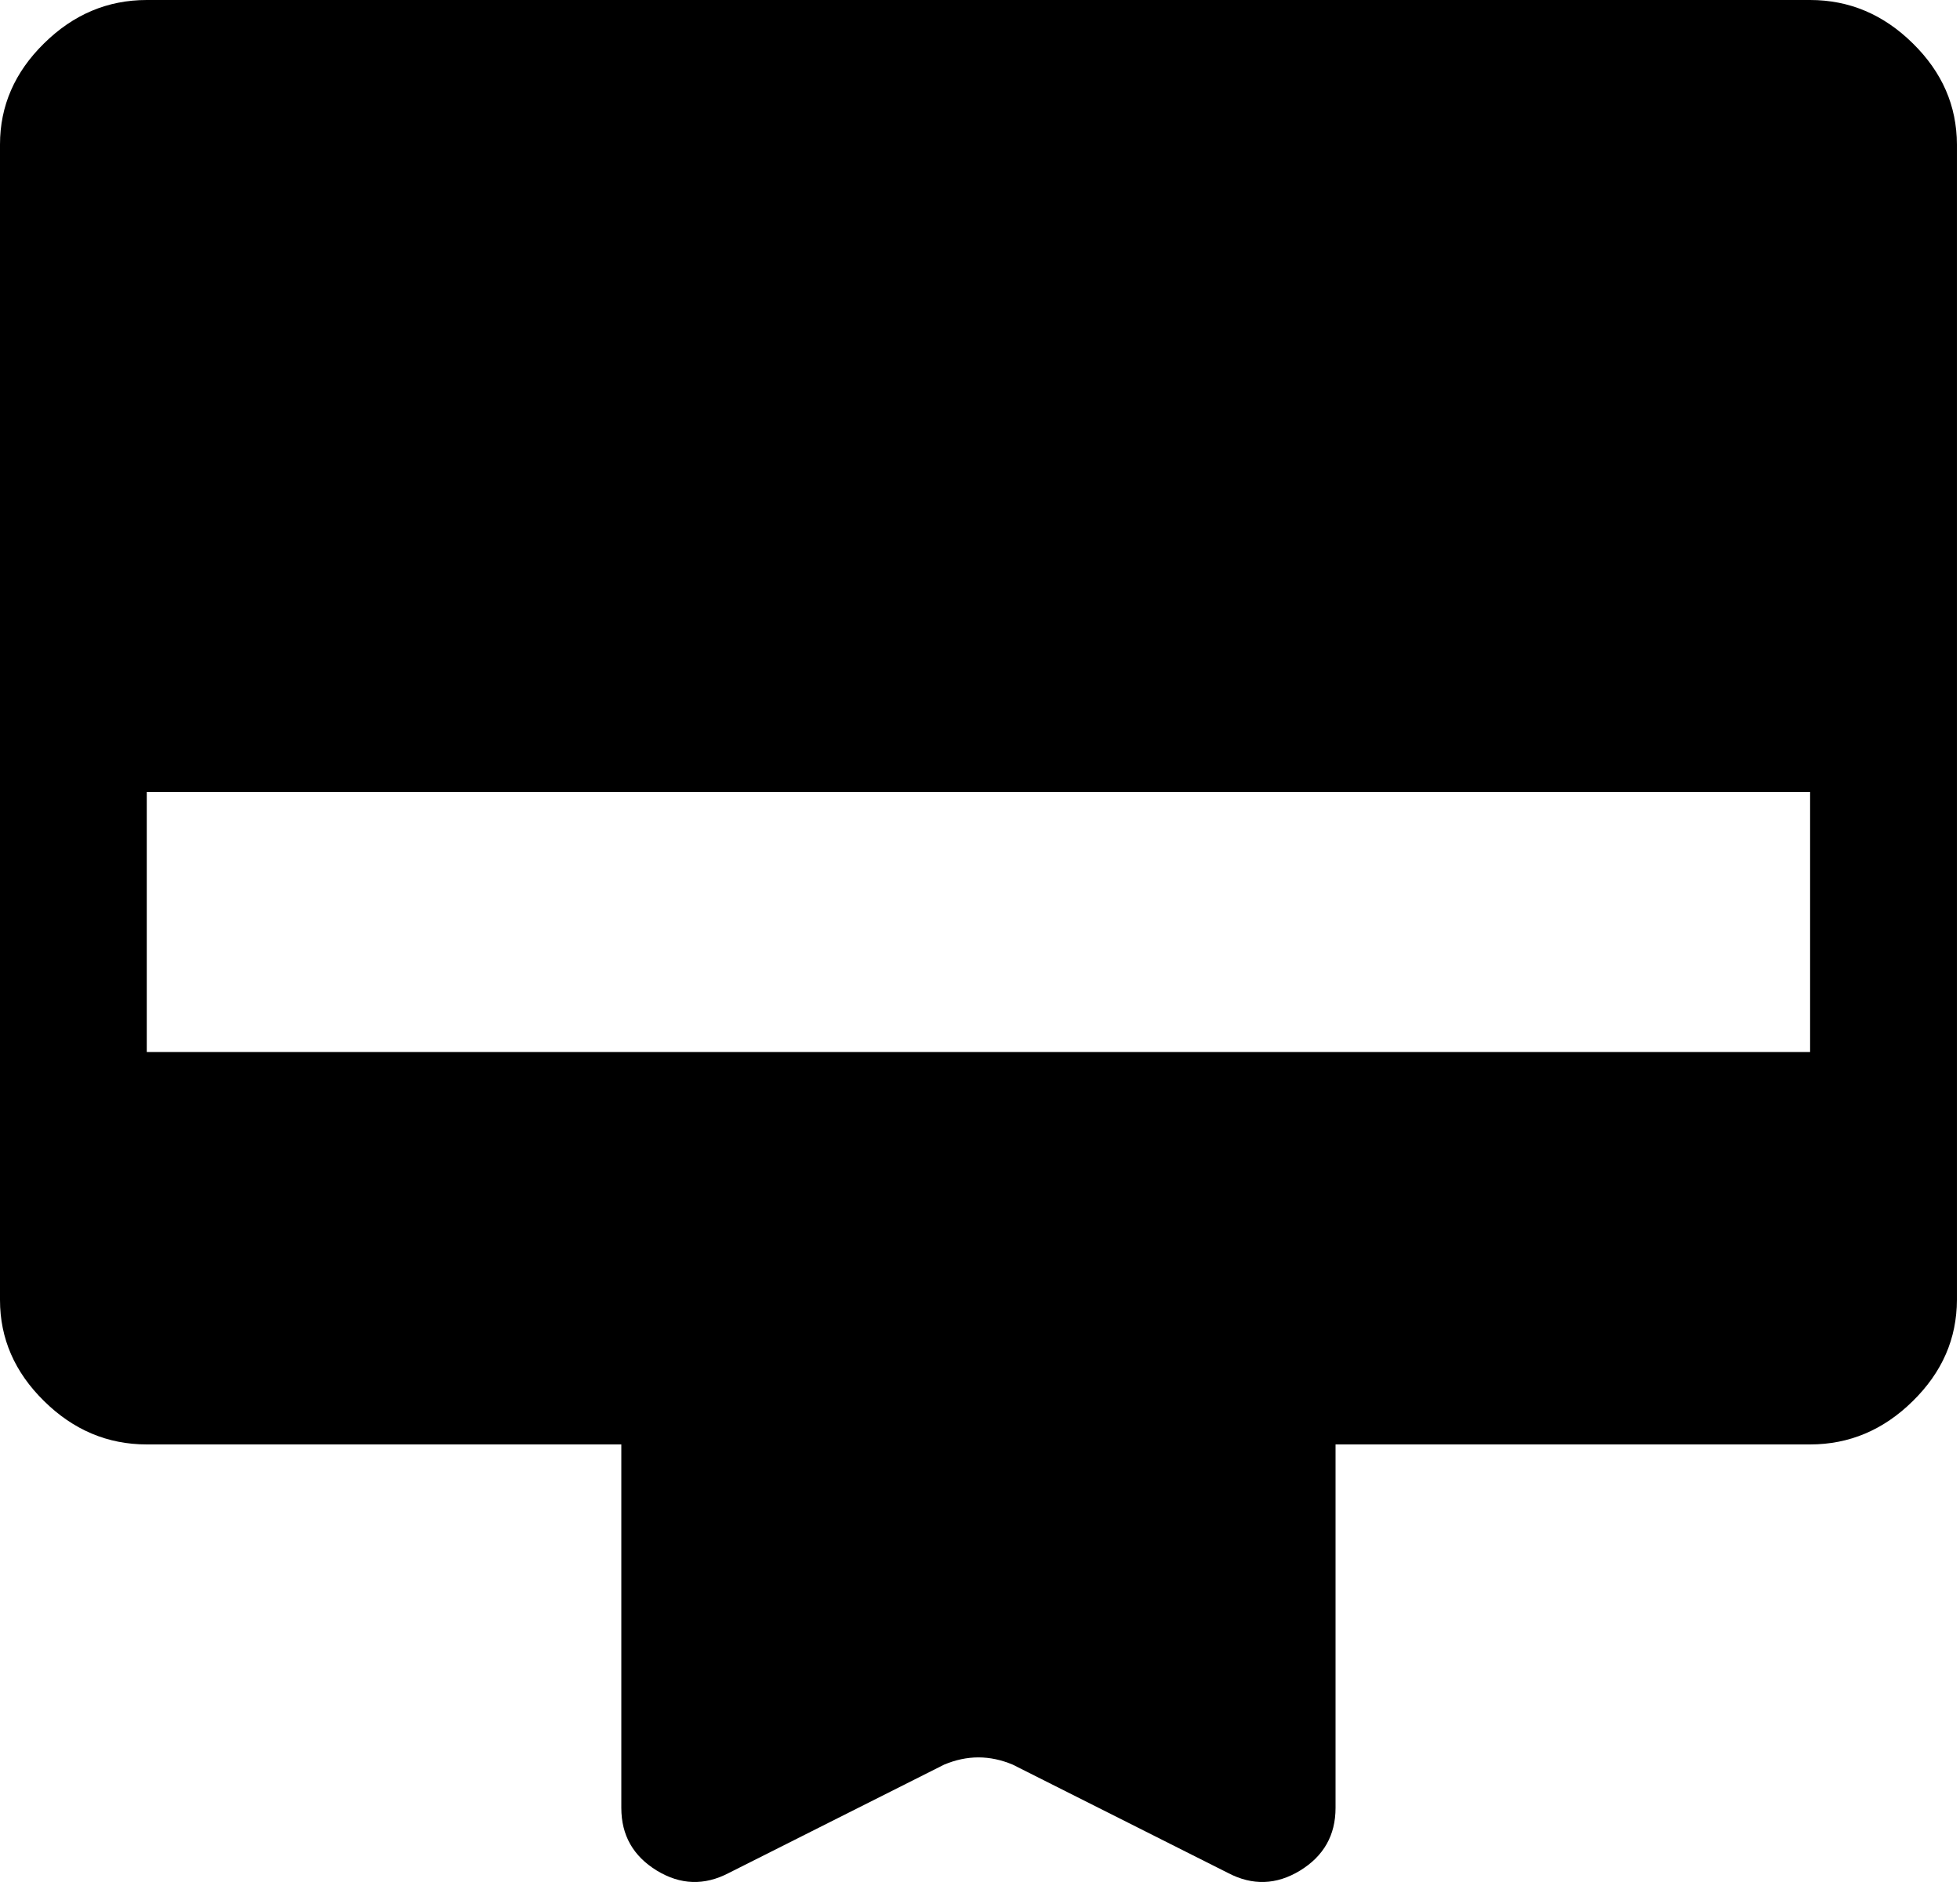
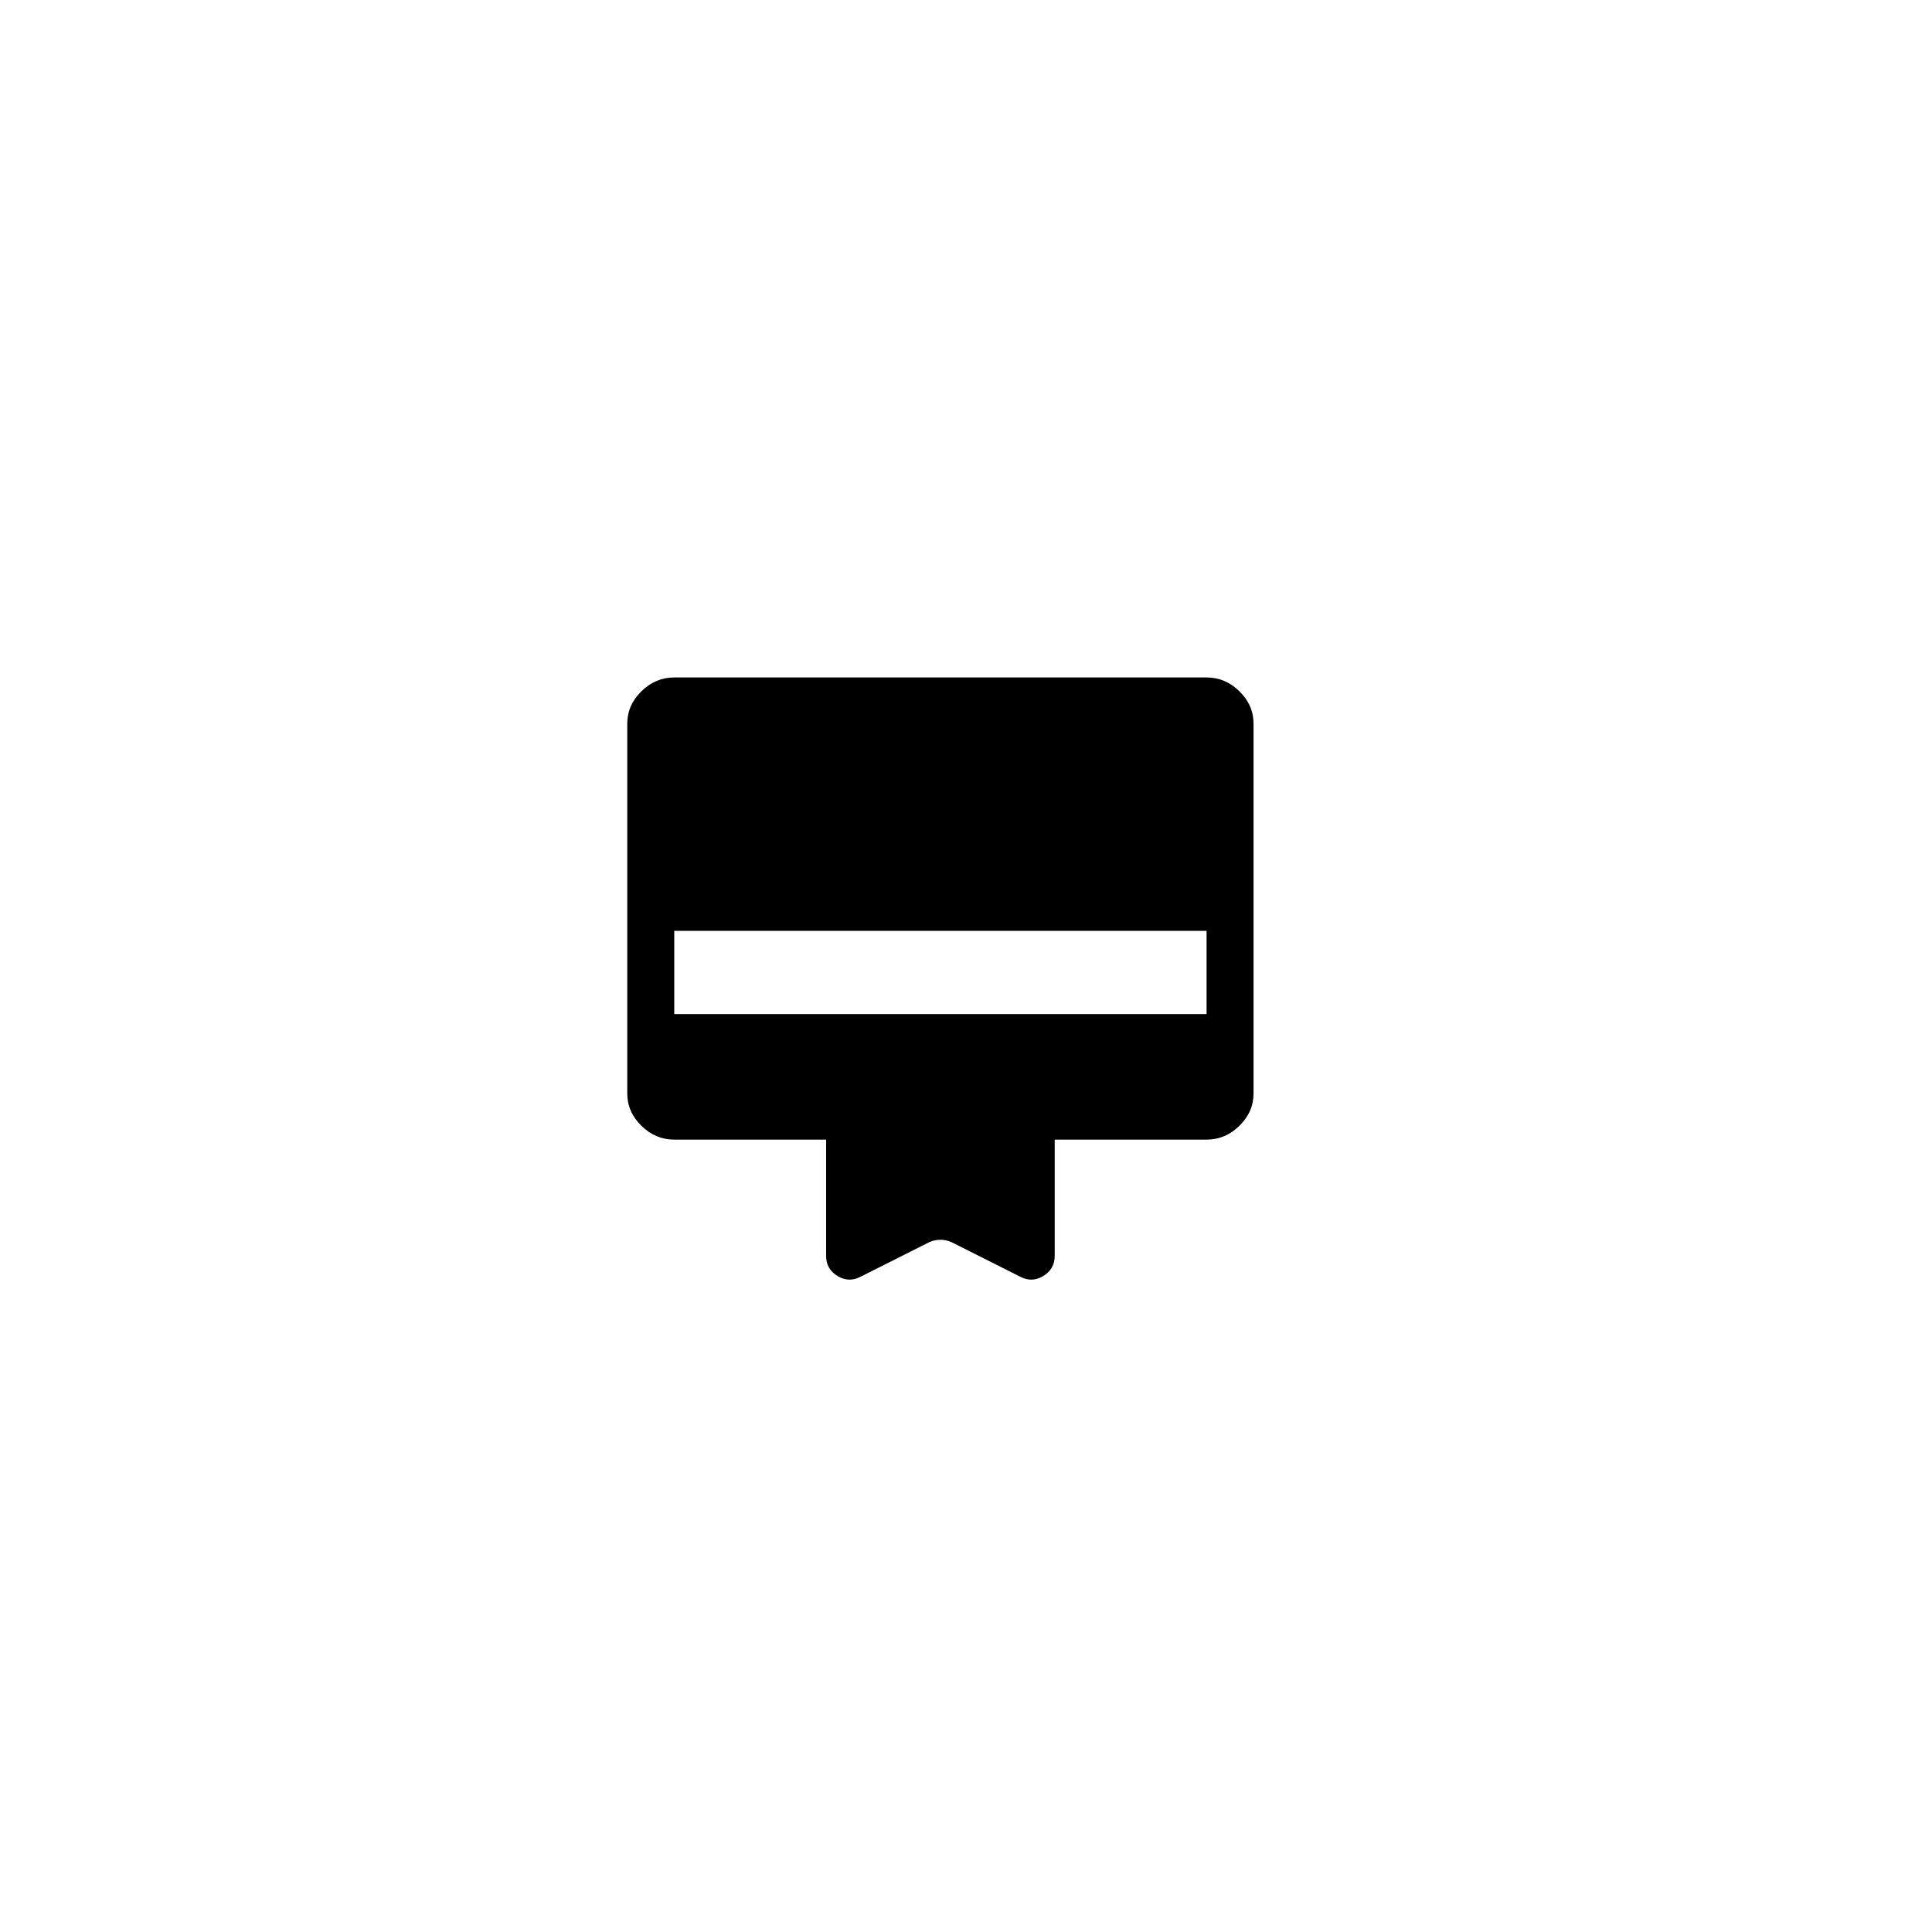
- <svg xmlns="http://www.w3.org/2000/svg" width="25" height="24" viewBox="0 0 25 24" fill="none">
-   <path d="M1.872 0H23.088C23.587 0 24.024 0.184 24.398 0.553C24.773 0.921 24.96 1.351 24.96 1.842V16.578C24.96 17.069 24.773 17.499 24.398 17.867C24.024 18.236 23.587 18.42 23.088 18.42H17.035V23.055C17.035 23.404 16.884 23.669 16.583 23.854C16.281 24.038 15.974 24.048 15.662 23.884L12.917 22.503C12.771 22.442 12.626 22.411 12.48 22.411C12.334 22.411 12.189 22.442 12.043 22.503L9.298 23.884C8.986 24.048 8.679 24.038 8.377 23.854C8.076 23.669 7.925 23.404 7.925 23.055V18.42H1.872C1.373 18.42 0.936 18.236 0.562 17.867C0.187 17.499 0 17.069 0 16.578V1.842C0 1.351 0.187 0.921 0.562 0.553C0.936 0.184 1.373 0 1.872 0ZM1.872 13.416H23.088V10.1H1.872V13.416Z" fill="currentColor" />
+ <svg xmlns="http://www.w3.org/2000/svg" width="77" height="77" viewBox="0 0 77 77" fill="none">
+   <path d="M26.872 27H48.088C48.587 27 49.024 27.184 49.398 27.553C49.773 27.921 49.96 28.351 49.96 28.842V43.578C49.96 44.069 49.773 44.499 49.398 44.867C49.024 45.236 48.587 45.42 48.088 45.42H42.035V50.056C42.035 50.404 41.884 50.669 41.583 50.854C41.281 51.038 40.974 51.048 40.662 50.884L37.917 49.503C37.771 49.441 37.626 49.411 37.48 49.411C37.334 49.411 37.189 49.441 37.043 49.503L34.298 50.884C33.986 51.048 33.679 51.038 33.377 50.854C33.076 50.669 32.925 50.404 32.925 50.056V45.42H26.872C26.373 45.42 25.936 45.236 25.562 44.867C25.187 44.499 25 44.069 25 43.578V28.842C25 28.351 25.187 27.921 25.562 27.553C25.936 27.184 26.373 27 26.872 27ZM26.872 40.416H48.088V37.1H26.872V40.416Z" fill="currentColor" />
</svg>
